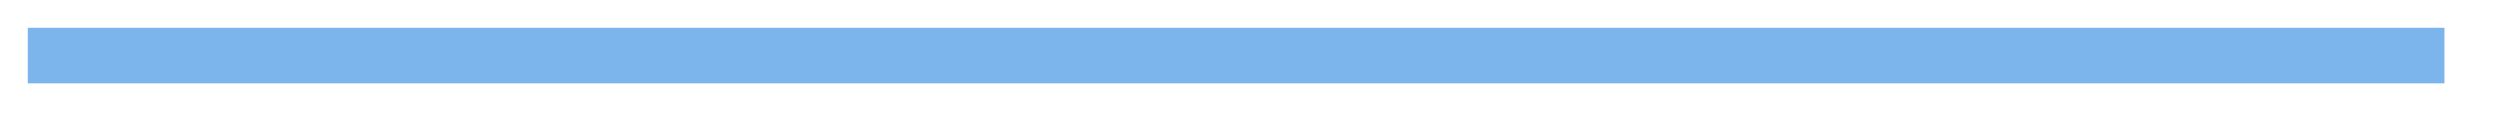
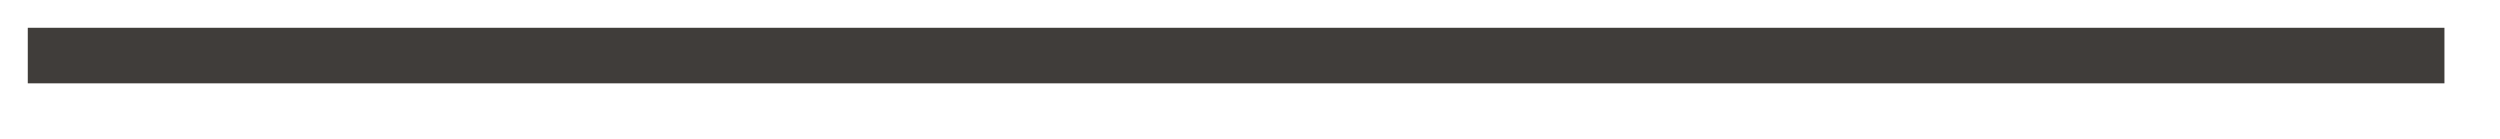
<svg xmlns="http://www.w3.org/2000/svg" version="1.1" width="90px" height="5px">
-   <g transform="matrix(1 0 0 1 -410 -722 )">
-     <path d="M 411 724  L 498 724  " stroke-width="2" stroke="#7cb5ec" fill="none" />
+   <g transform="matrix(1 0 0 1 -651 -722 )">
+     <path d="M 652 724  L 739 724  " stroke-width="2" stroke="#403d3a" fill="none" />
  </g>
</svg>
